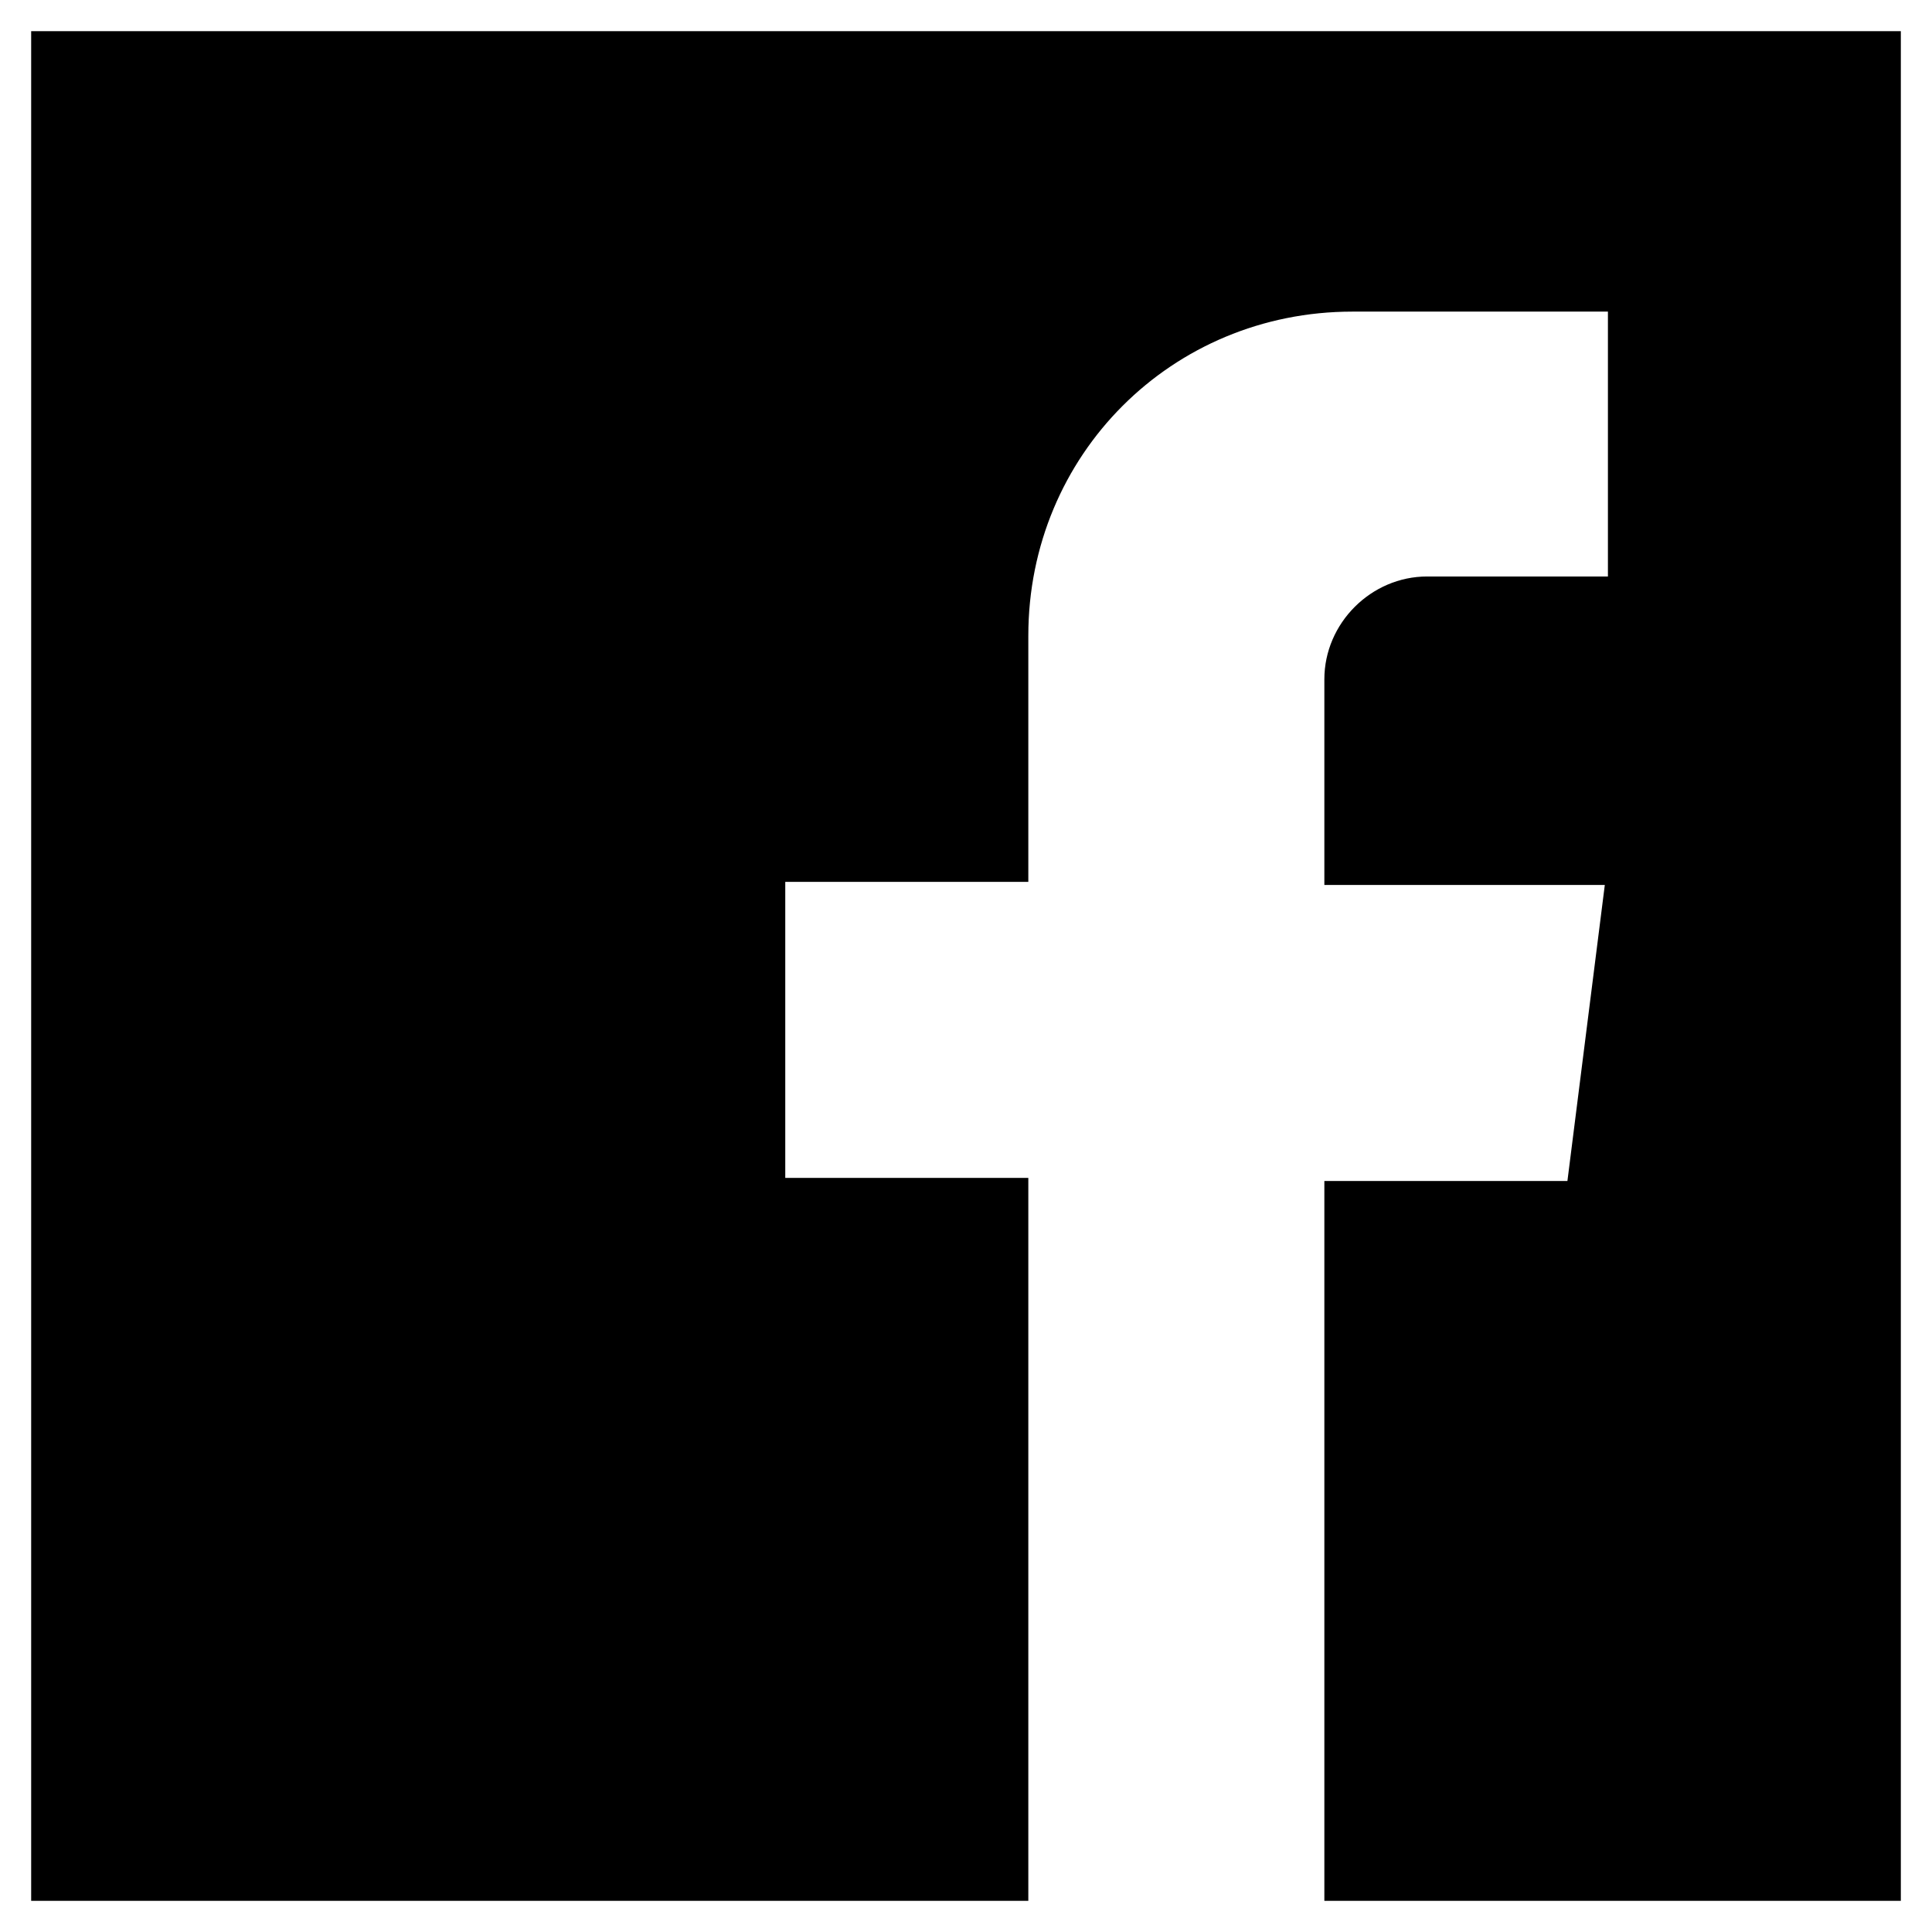
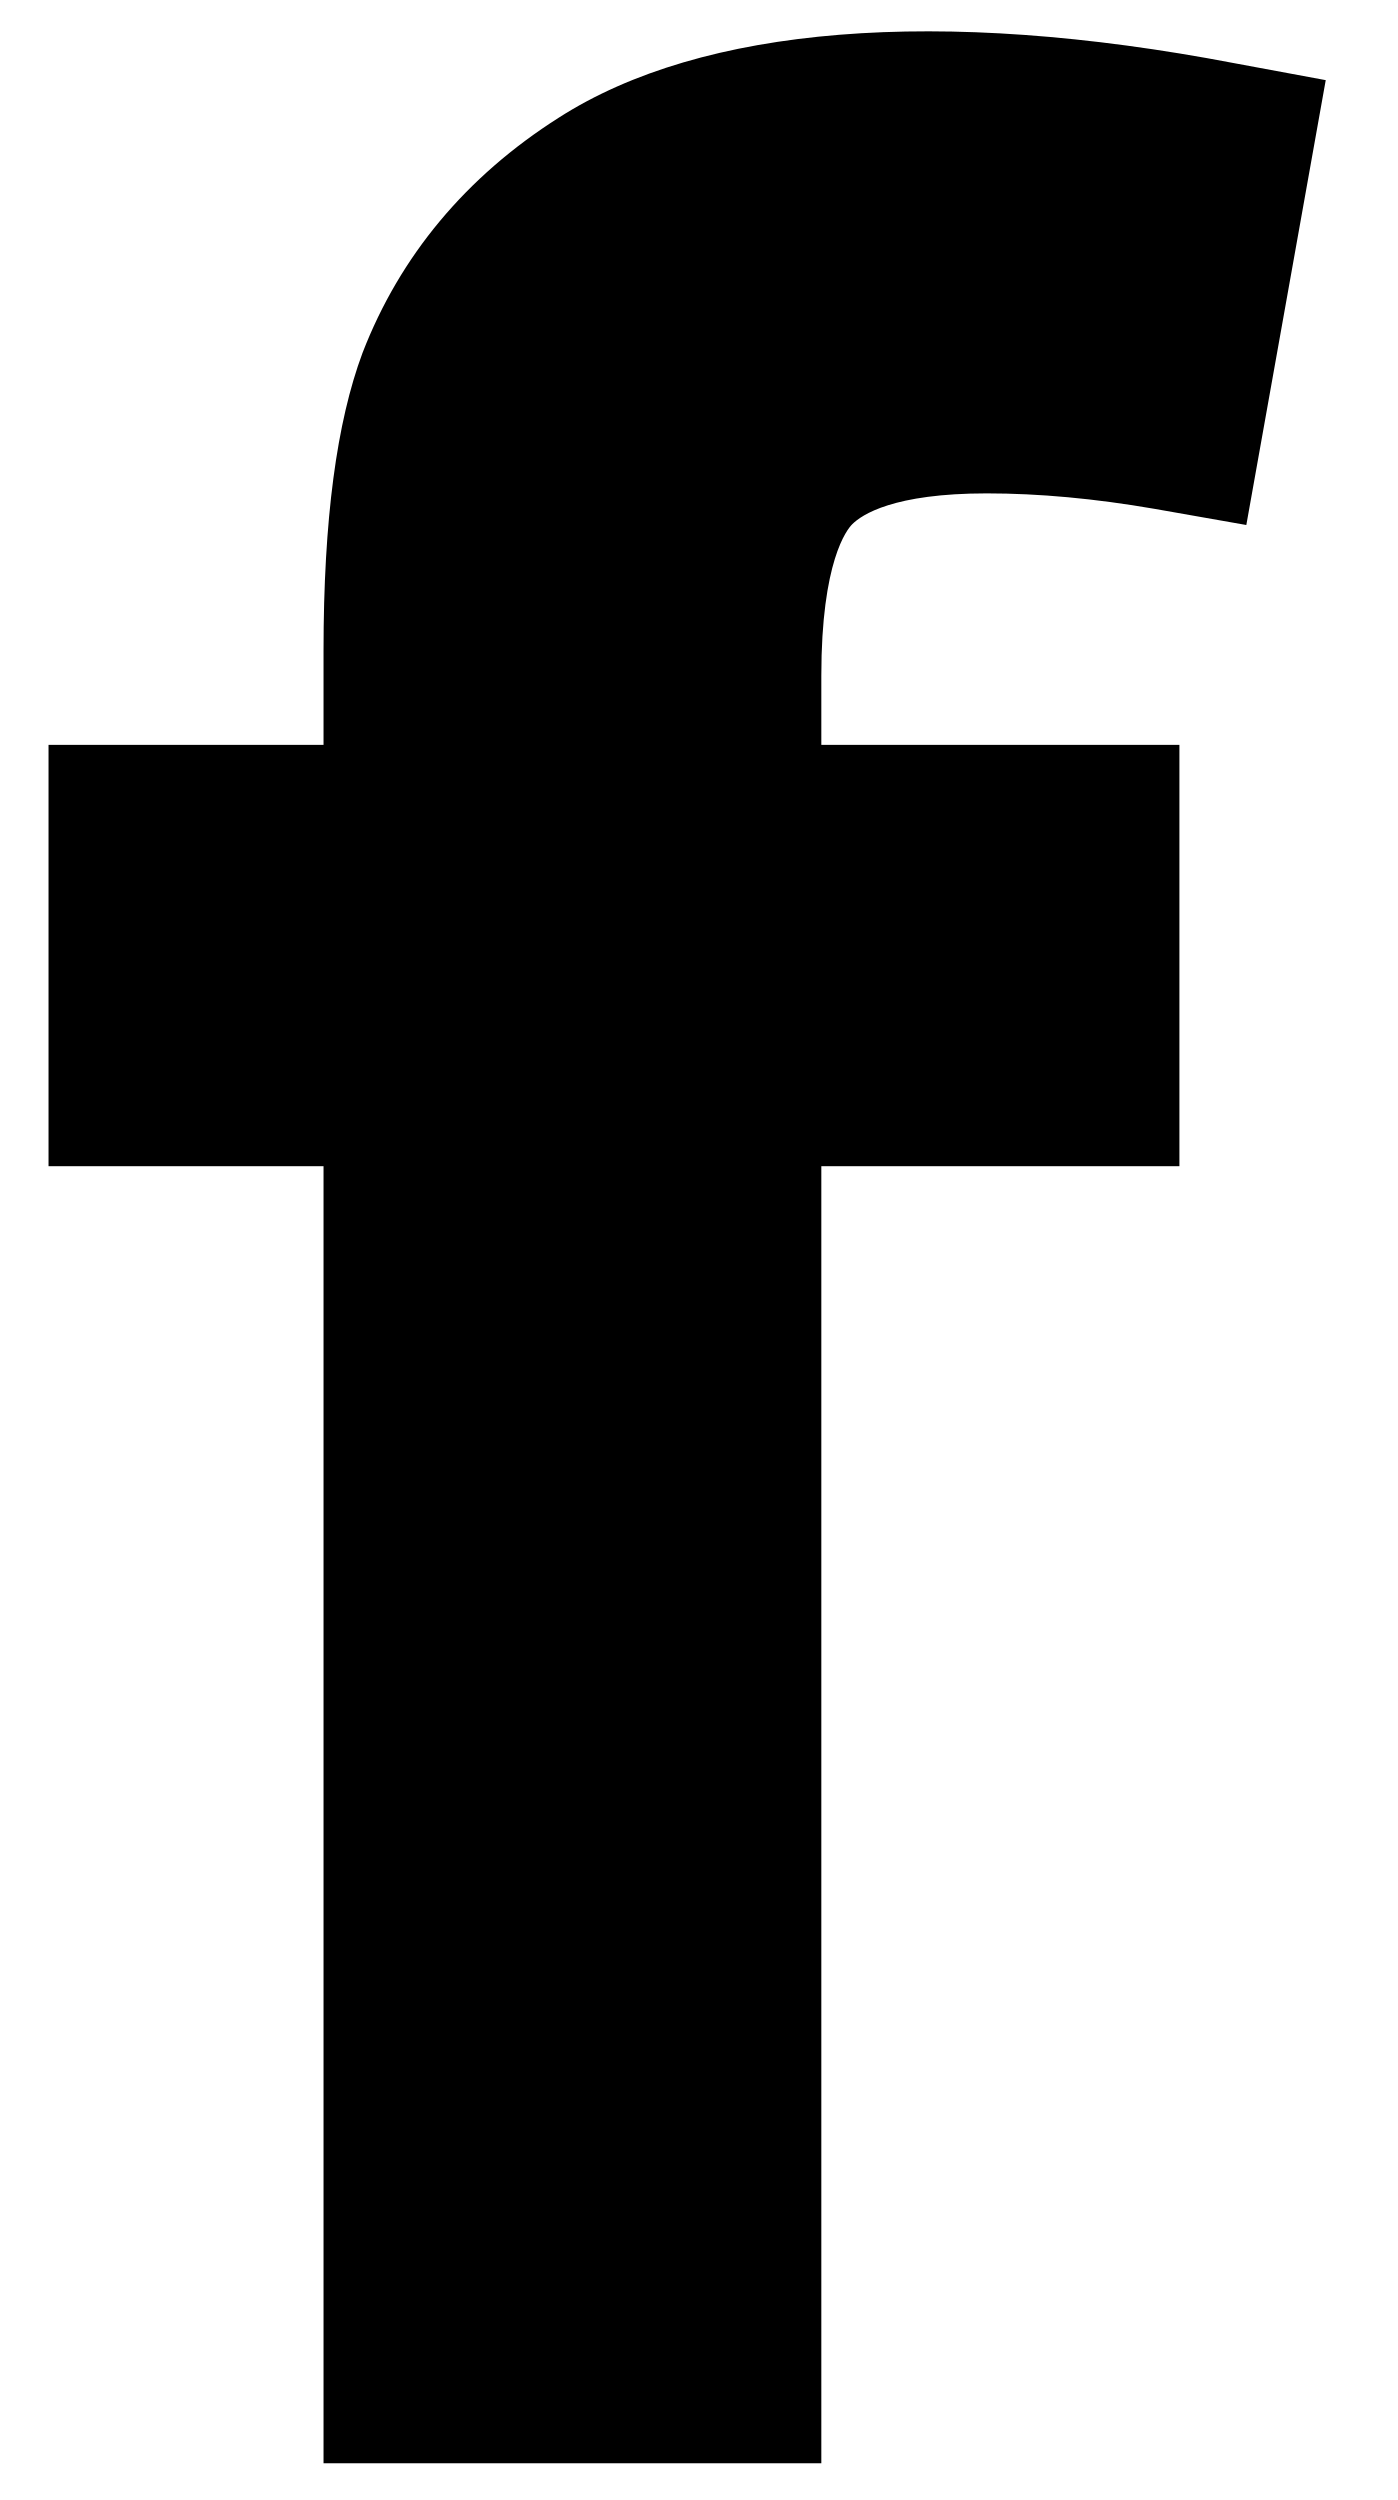
- <svg xmlns="http://www.w3.org/2000/svg" version="1.1" id="Capa_1" x="0px" y="0px" viewBox="0 0 62 62" style="enable-background:new 0 0 62 62;" xml:space="preserve">
-   <path d="M1,1v60h32V37.8h-7.8v-9.5H33v-7.9C33,14.6,37.6,10,43.4,10h8.2v8.5h-5.8c-1.8,0-3.3,1.5-3.3,3.3v6.6h9l-1.2,9.5h-7.8V61H61  V1H1z" />
+ <svg xmlns="http://www.w3.org/2000/svg" viewBox="0 0 19 34">
+   <path d="M11.59 7.13c.13-.13.56-.42 1.83-.42.71 0 1.47.07 2.28.21l1.25.22 1.08-6.05-1.24-.23C12.77.09 9.55.35 7.6 1.6c-1.26.8-2.16 1.88-2.67 3.2-.35.94-.53 2.26-.53 4.05v1.28H.66v5.73H4.4V33.5h6.77V15.86h4.87v-5.73h-4.87v-.94c0-1.56.35-1.99.42-2.06z" />
</svg>
